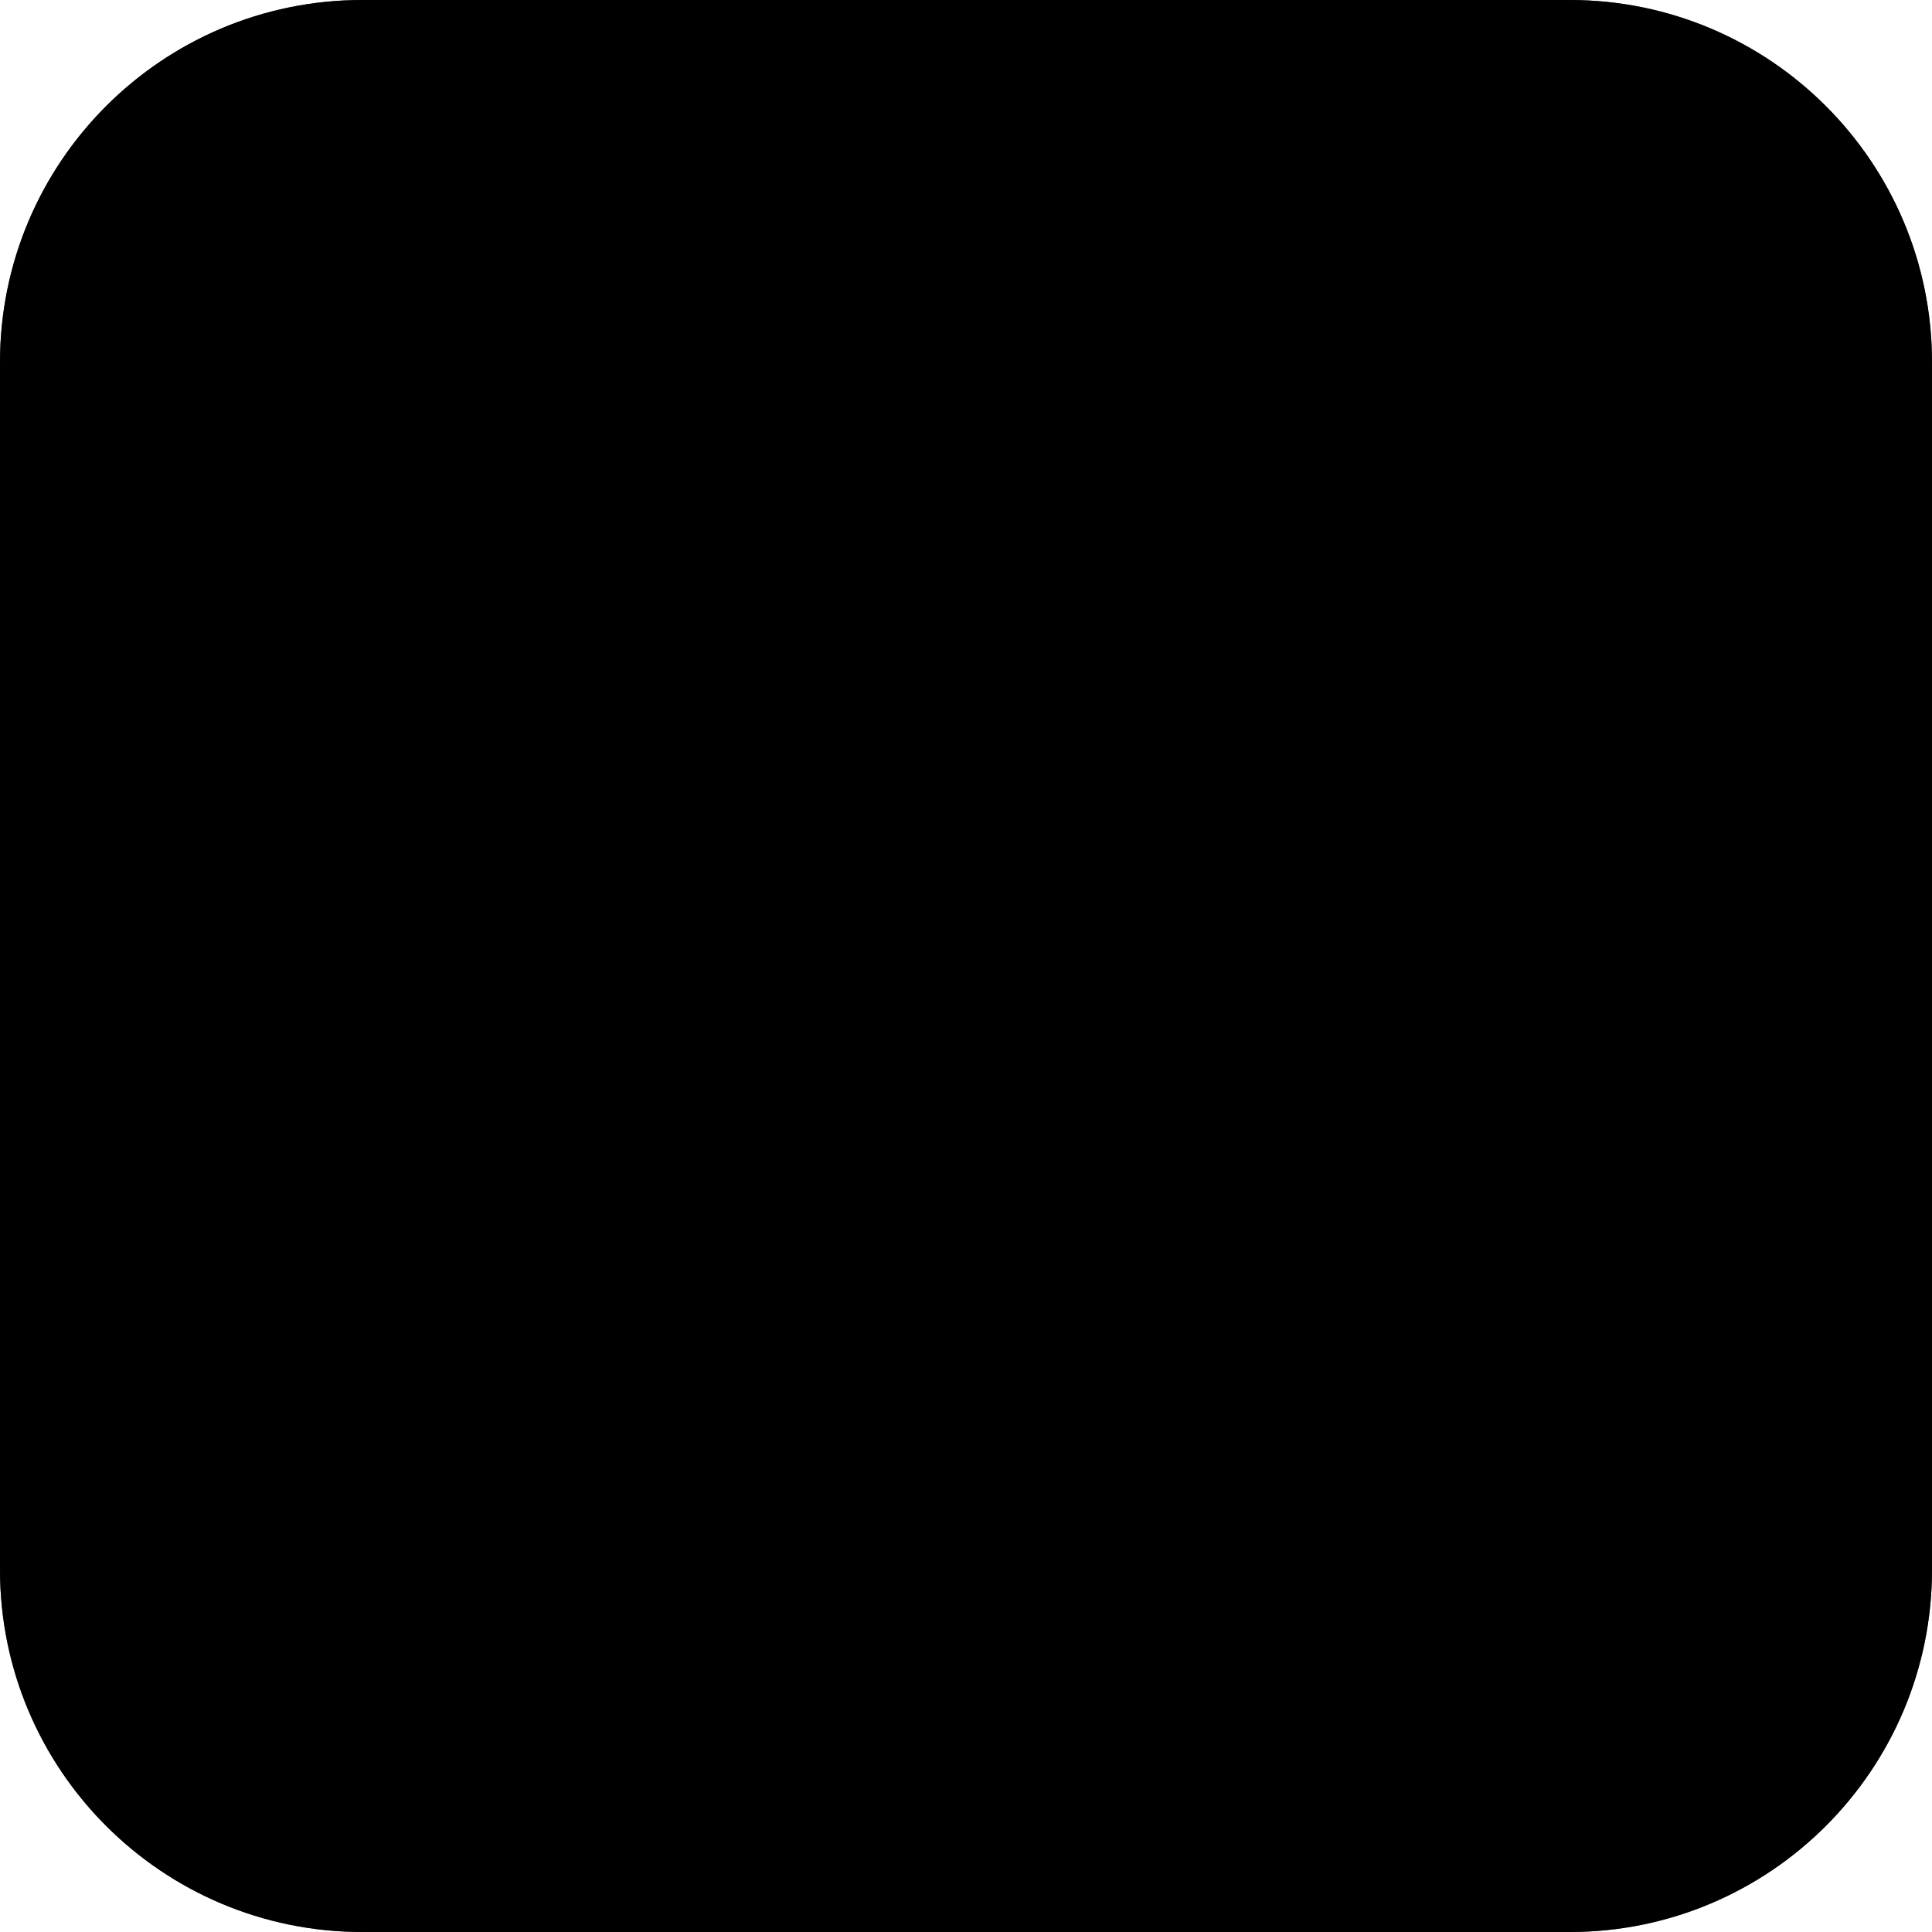
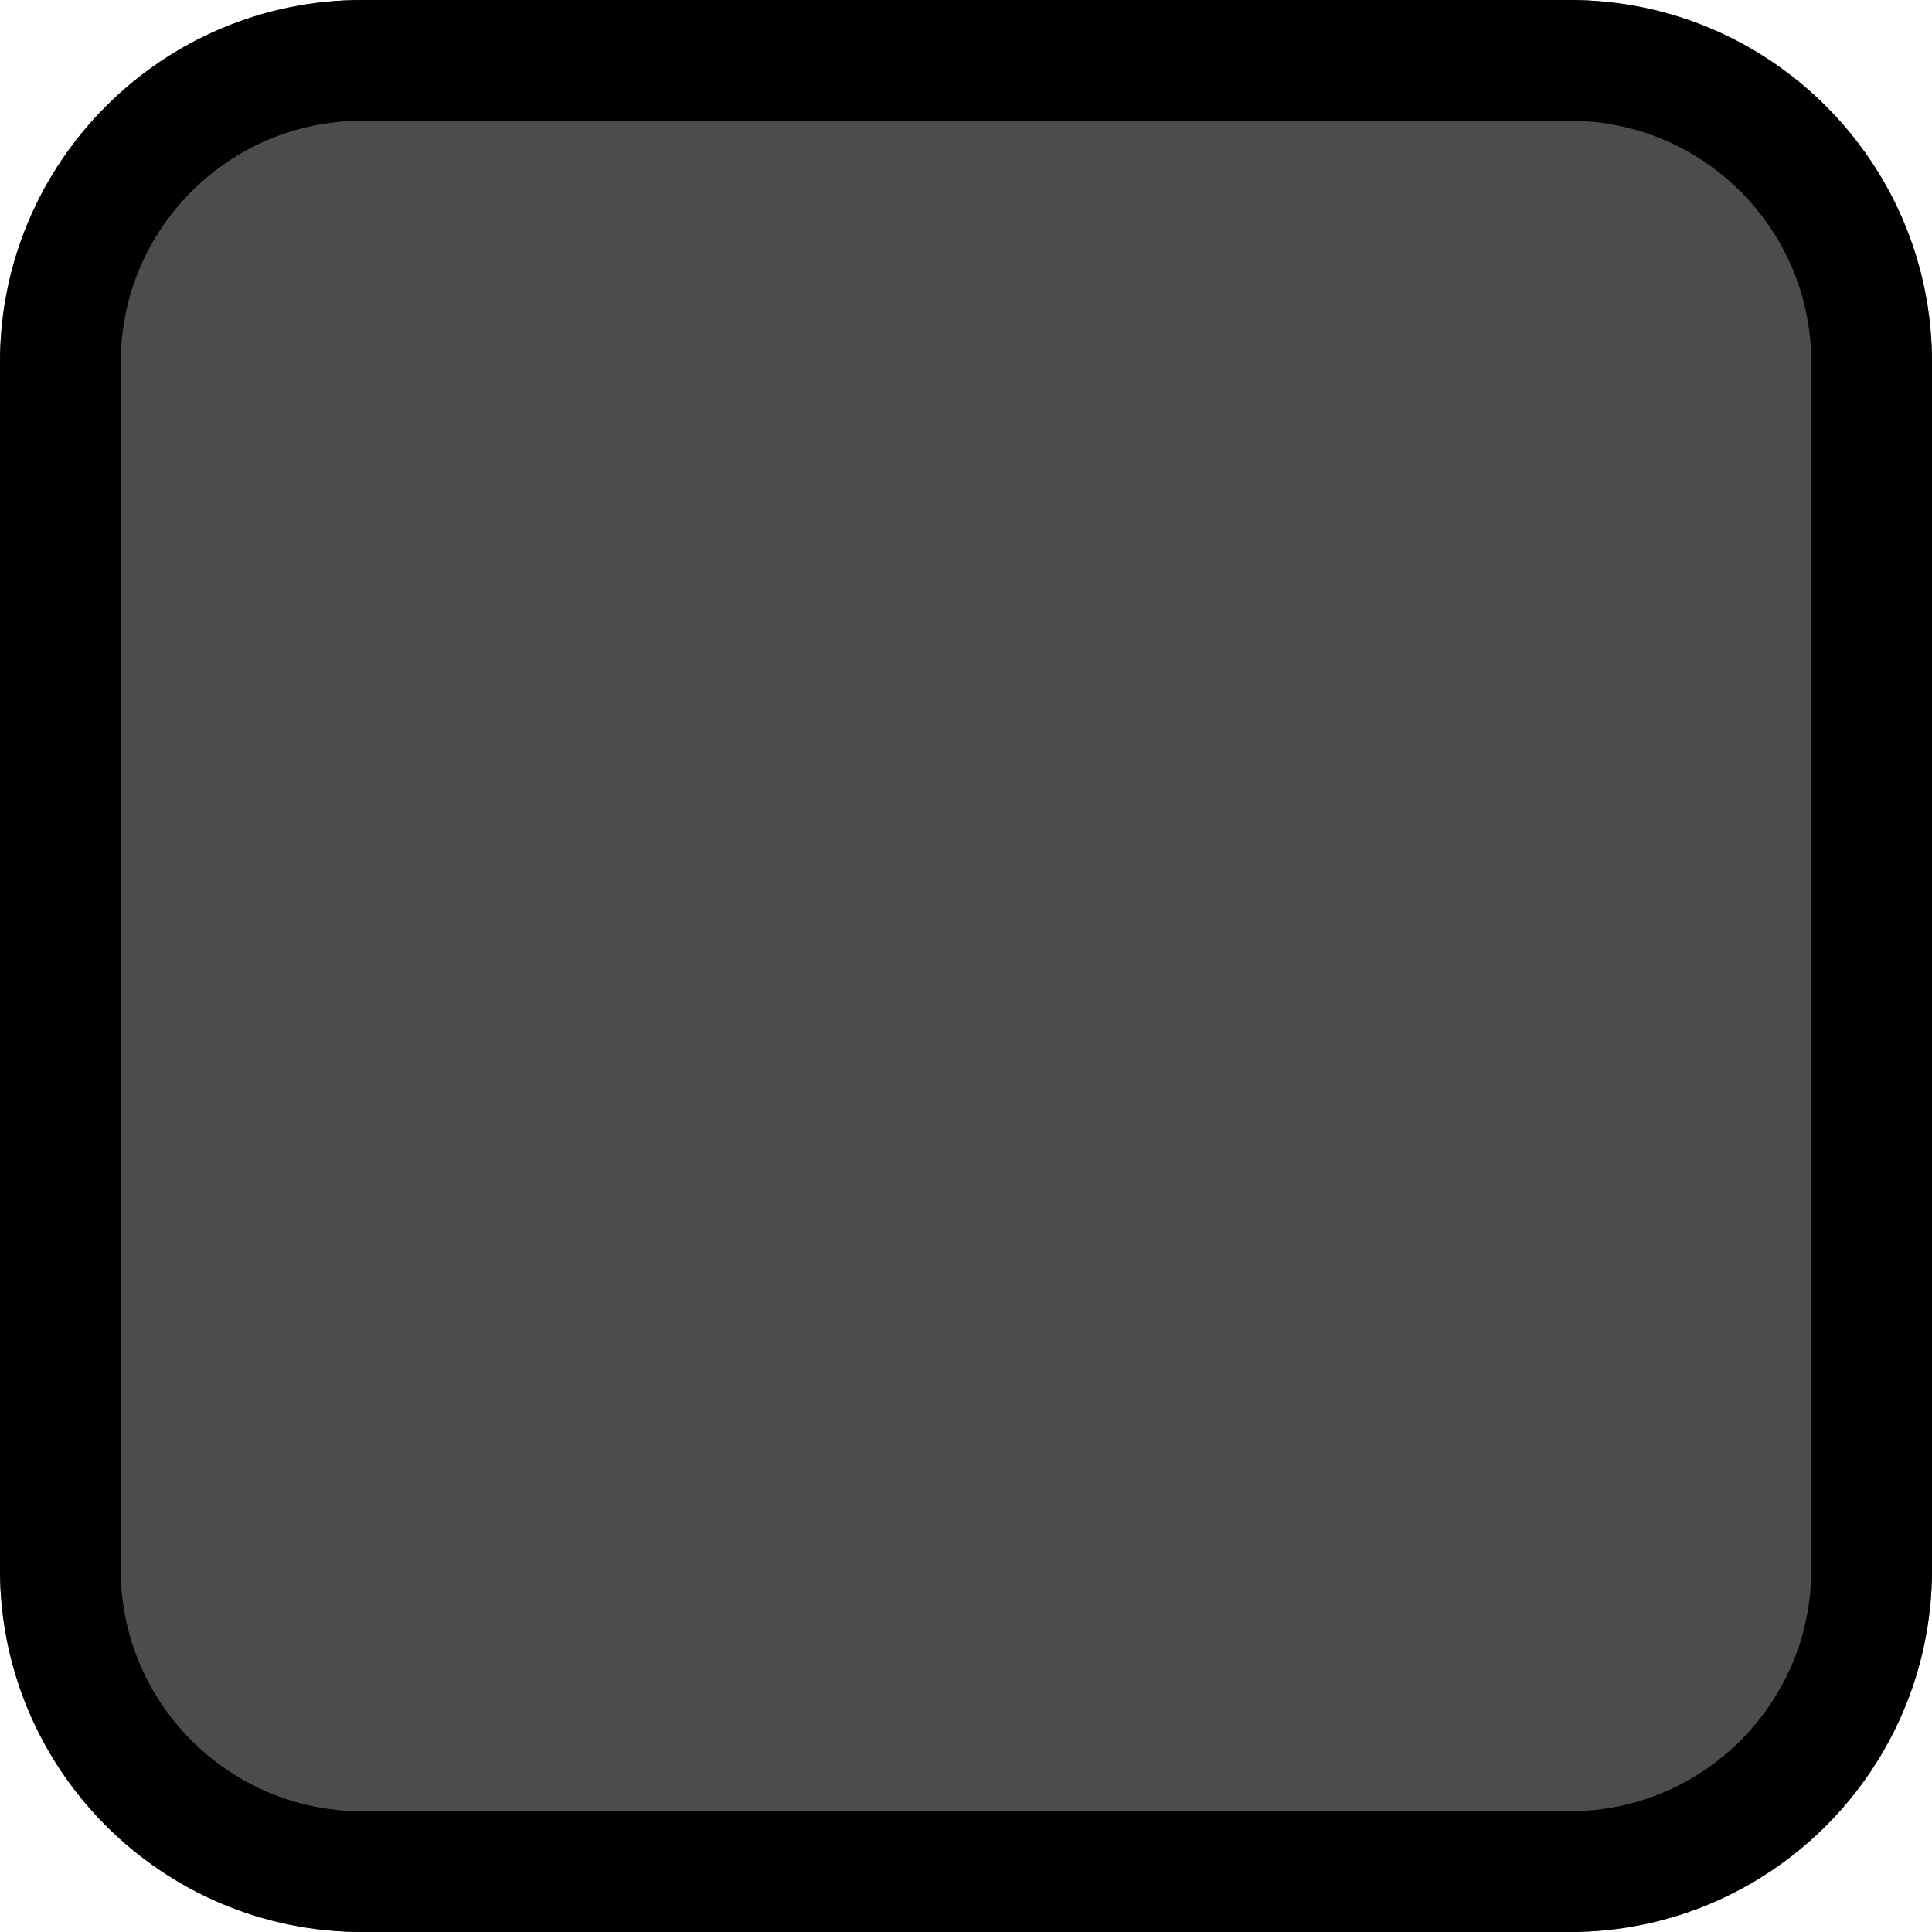
- <svg xmlns="http://www.w3.org/2000/svg" fill="currentColor" viewBox="0 0 16 16">
+ <svg xmlns="http://www.w3.org/2000/svg" fill="none" viewBox="0 0 16 16">
  <rect width="16" height="16" fill="currentColor" fill-opacity=".7" rx="3" />
  <rect width="15" height="15" x=".5" y=".5" stroke="currentColor" rx="2.5" />
</svg>
